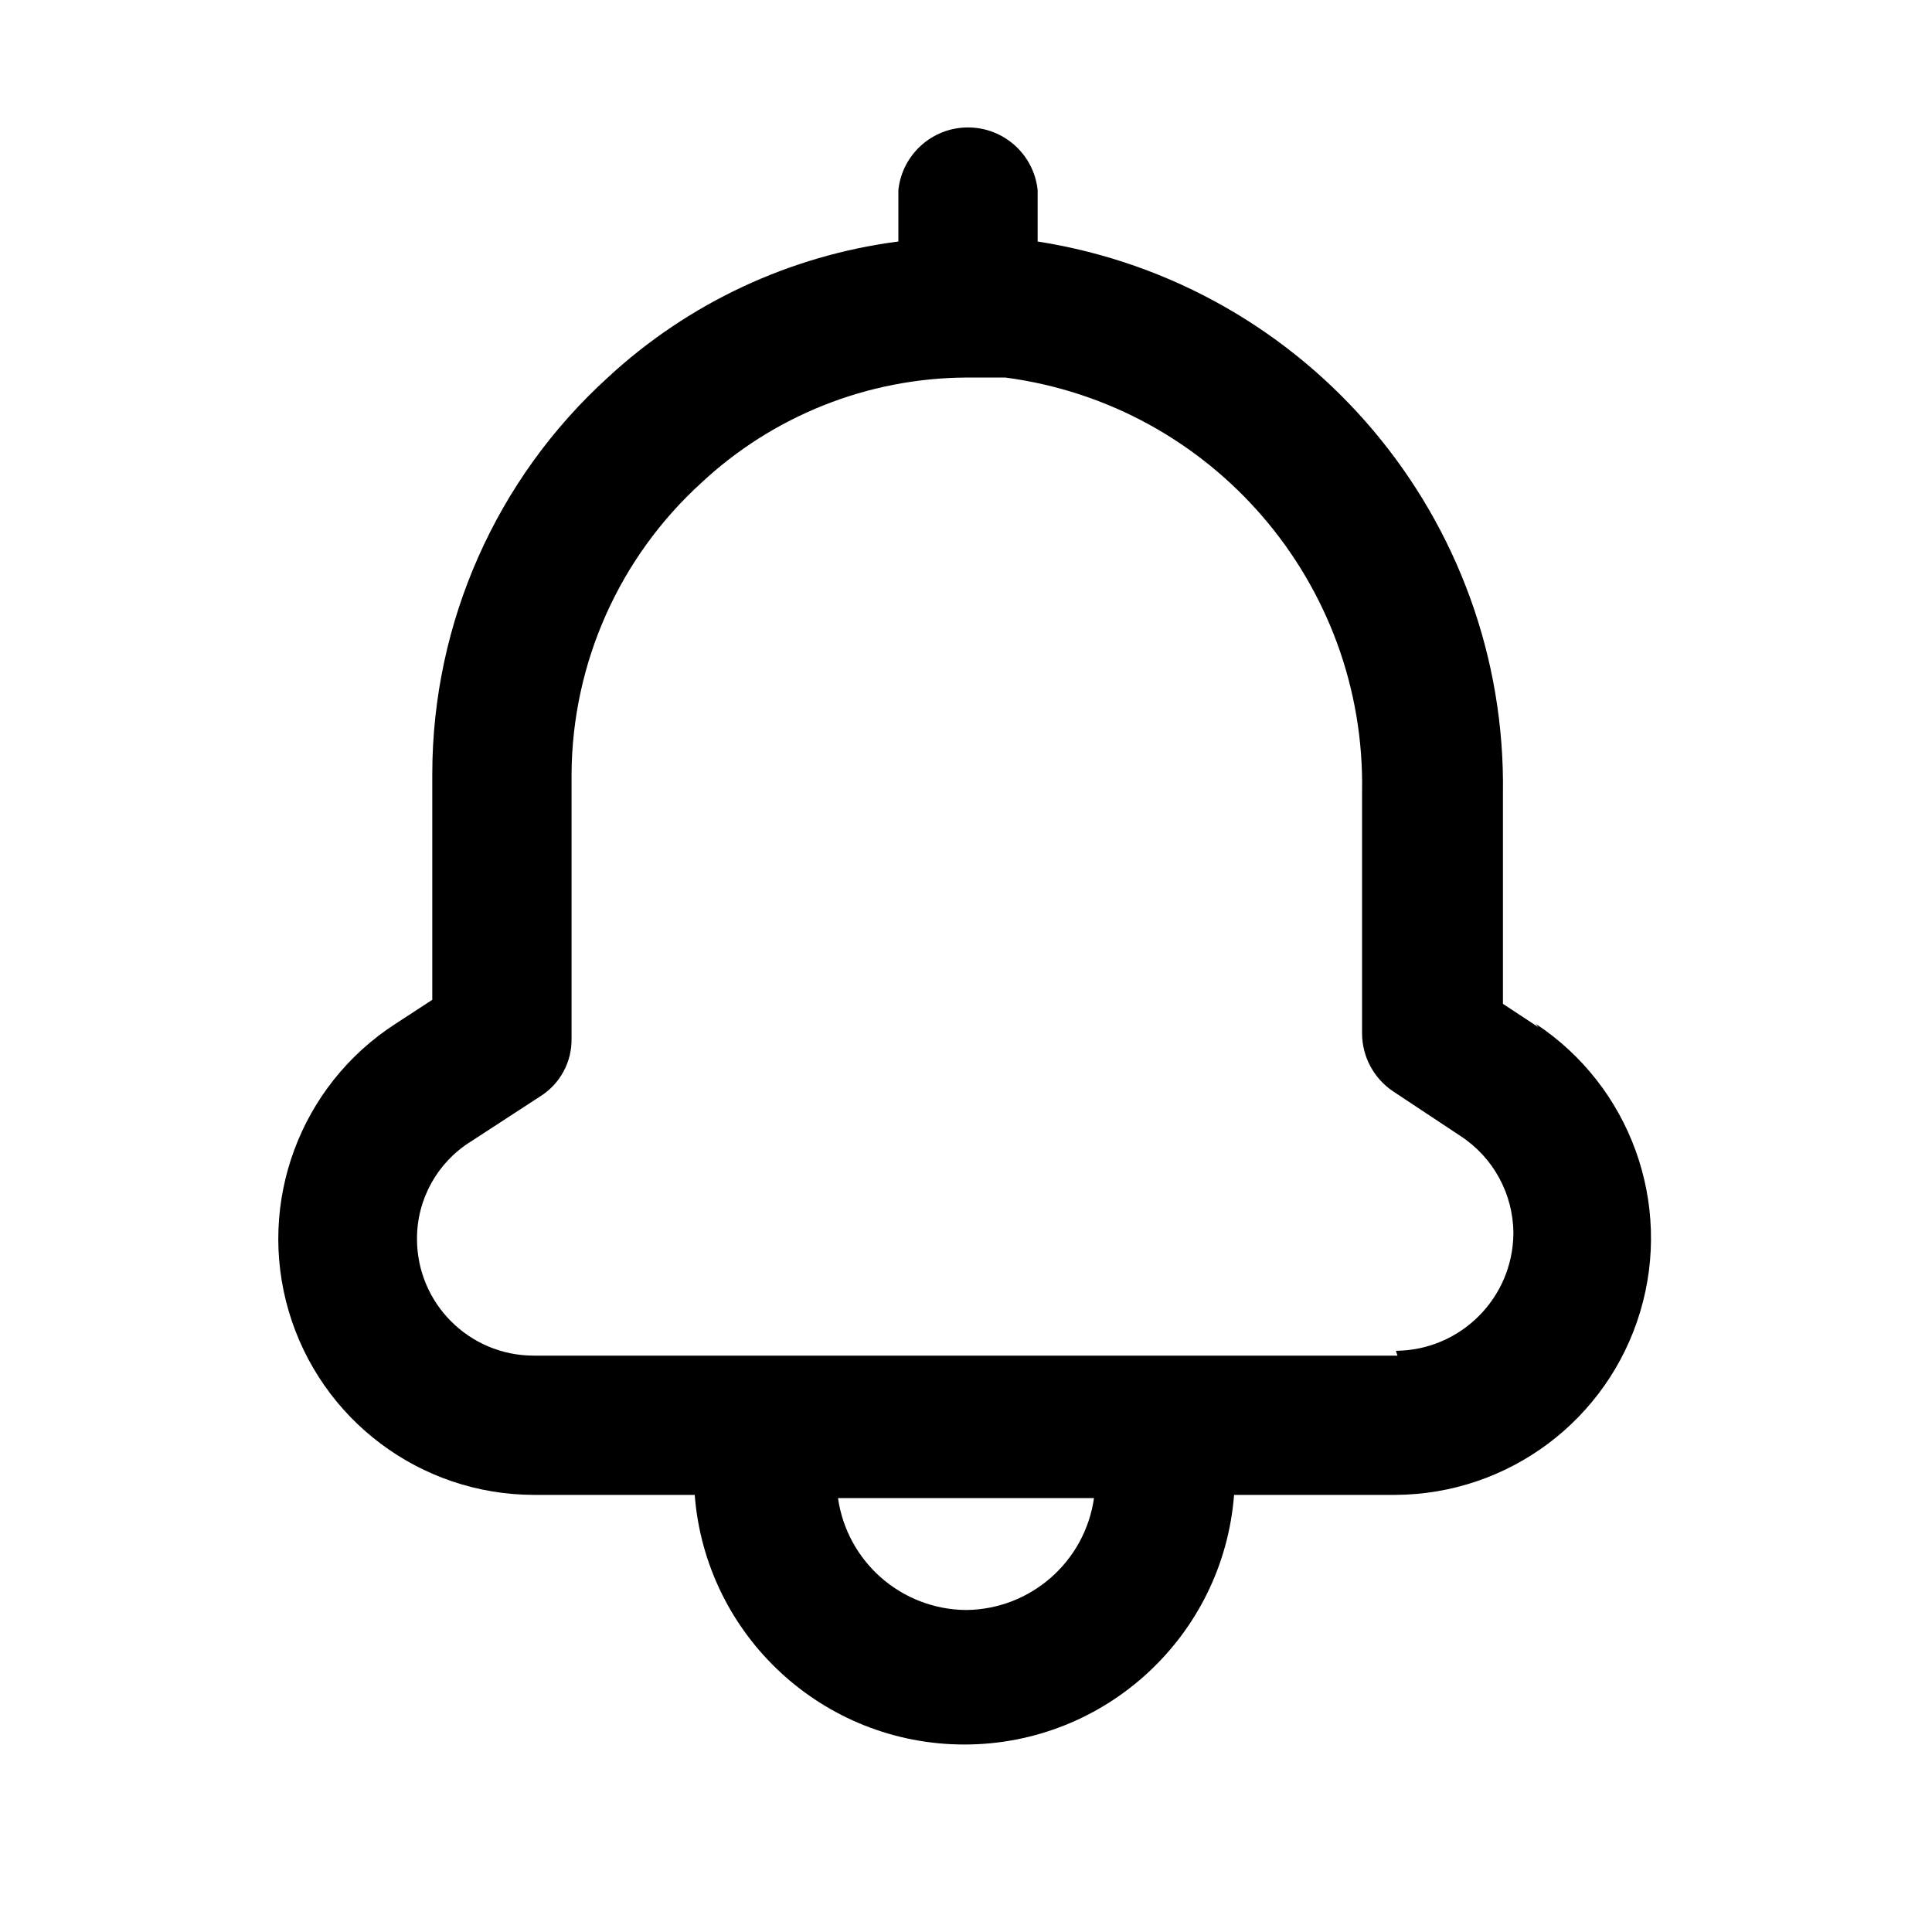
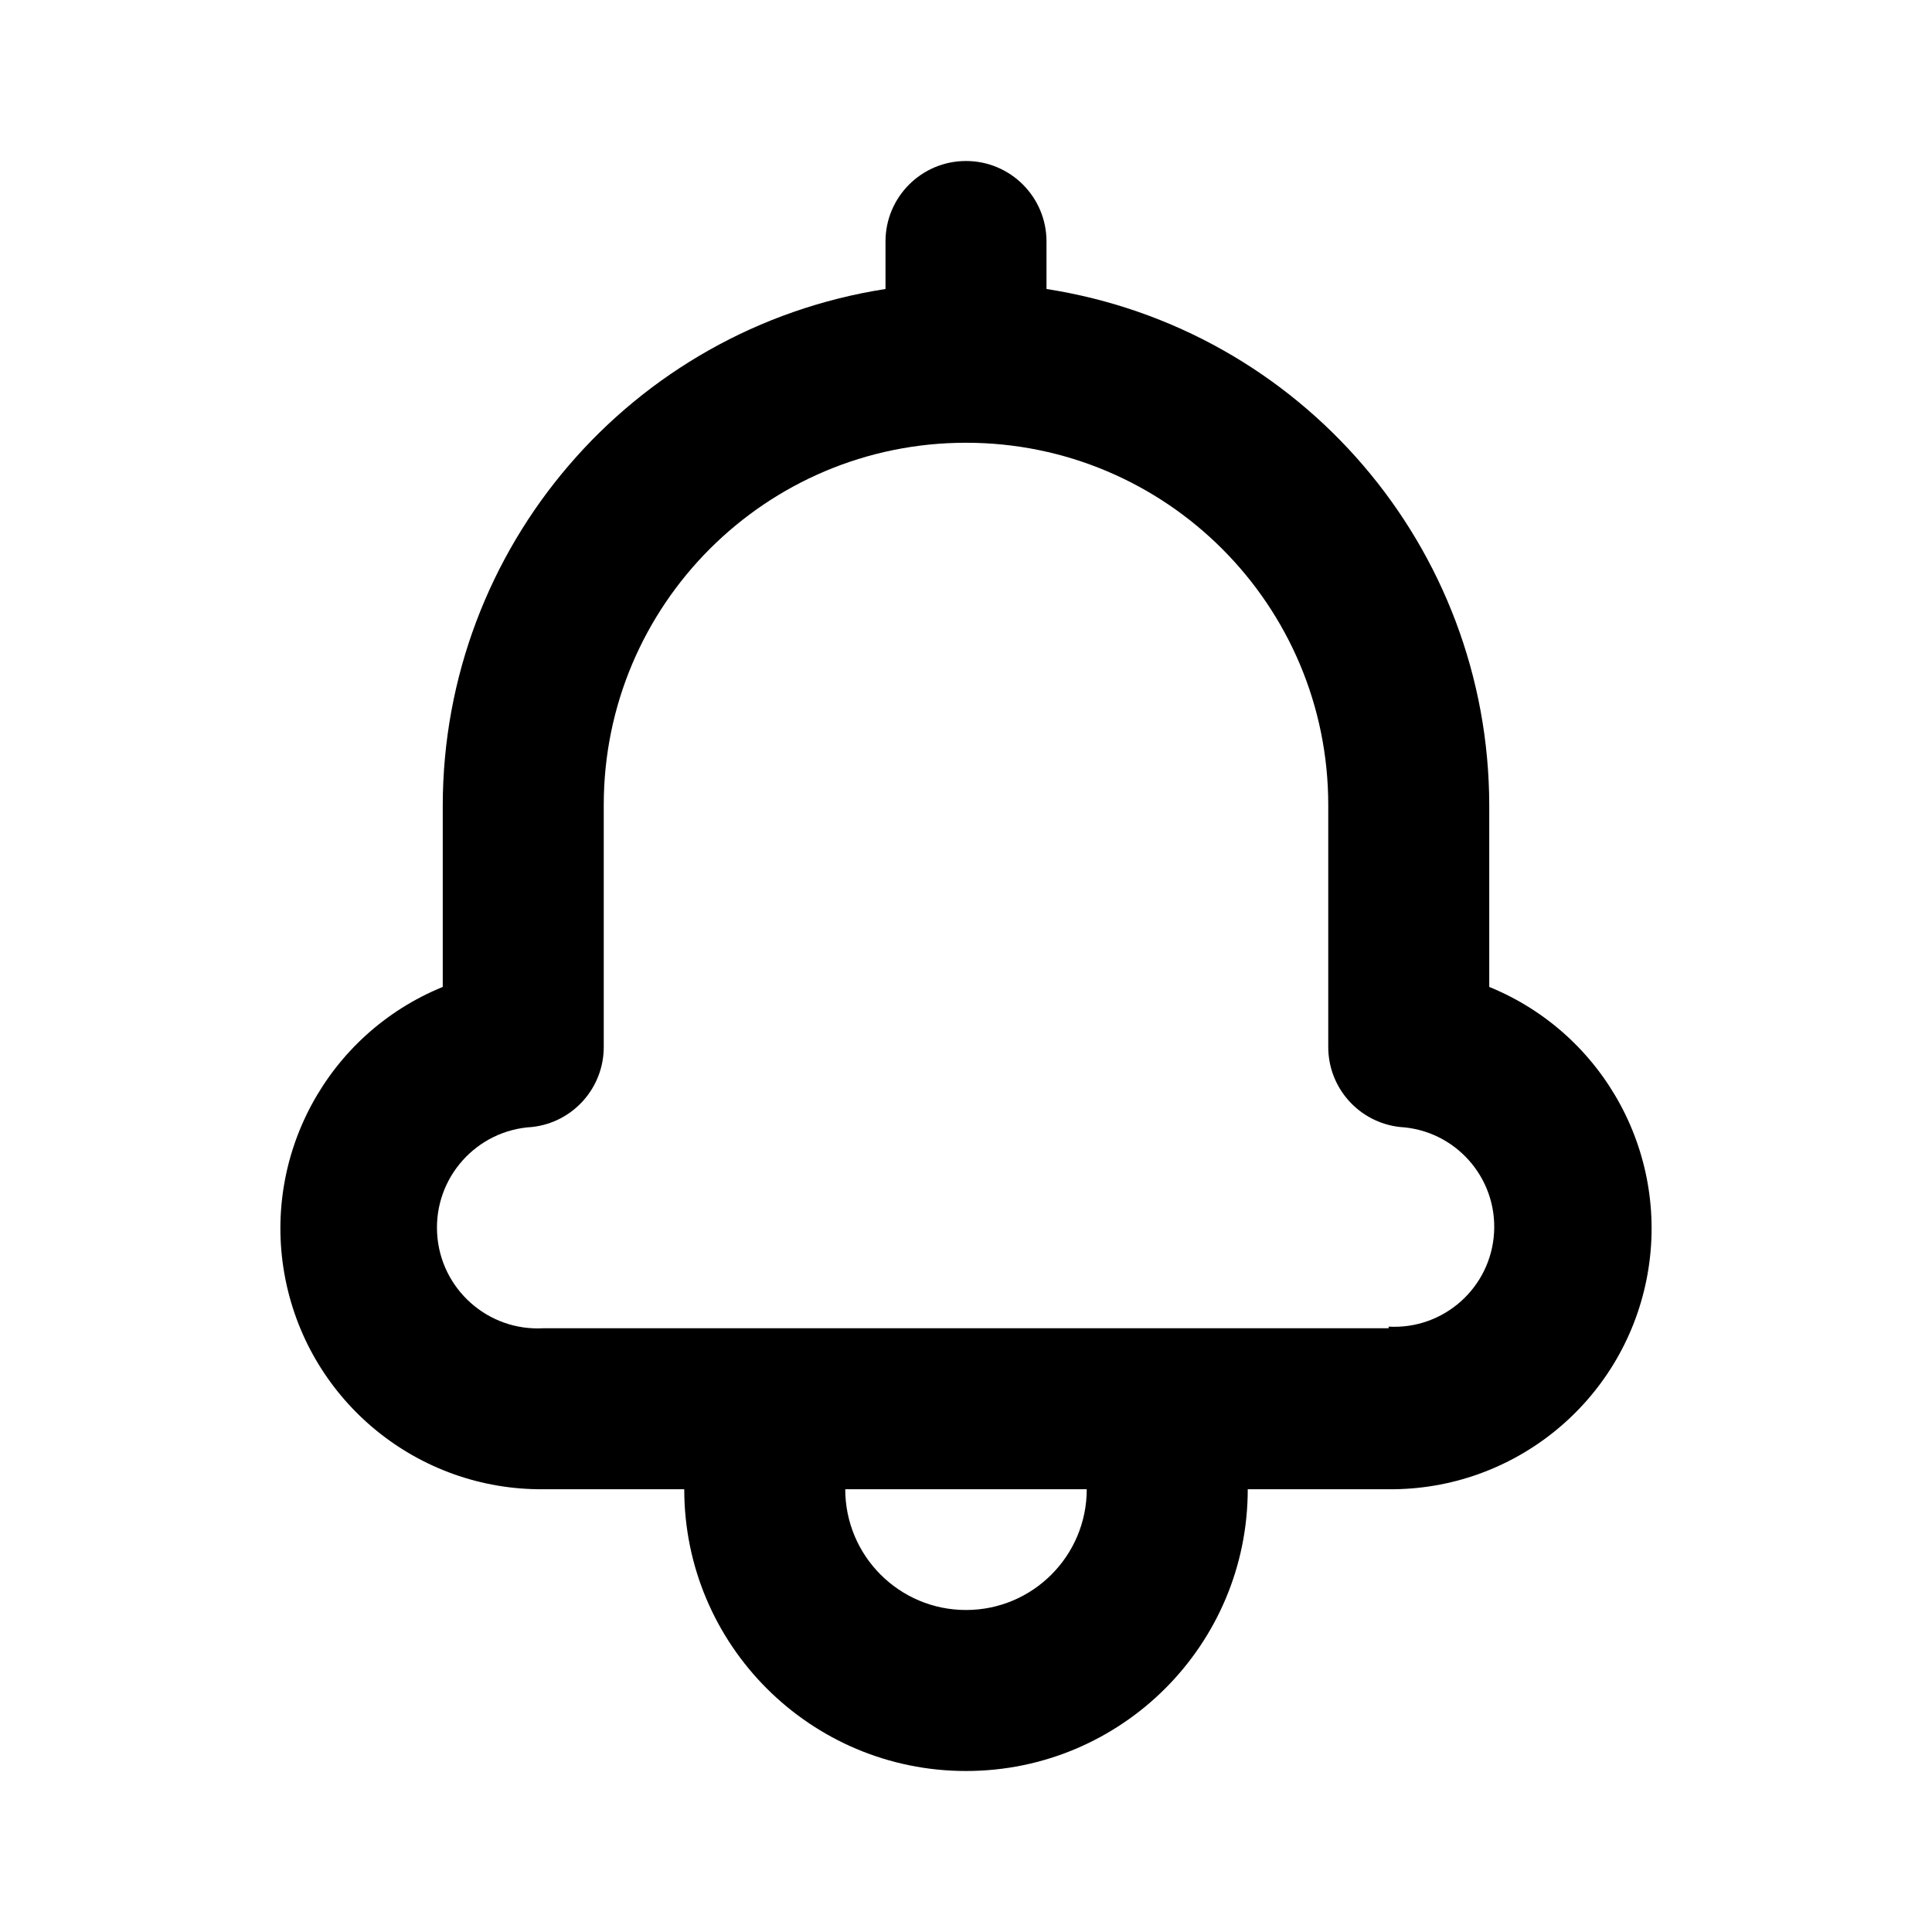
- <svg xmlns="http://www.w3.org/2000/svg" id="Layer_1" data-name="Layer 1" viewBox="0 0 24 24">
-   <path d="M17.36,16.84H6.63a1.45,1.45,0,0,1-1.45-1.45,1.42,1.42,0,0,1,.67-1.21l.86-.56a.83.83,0,0,0,.39-.72V9.61A4.93,4.93,0,0,1,8.71,6,4.86,4.86,0,0,1,12,4.69h0l.49,0a5.1,5.1,0,0,1,4.43,5.15v3a.87.87,0,0,0,.39.72l.83.55a1.45,1.45,0,0,1,.66,1.21,1.47,1.47,0,0,1-1.46,1.46M12,20a1.62,1.62,0,0,1-1.59-1.39h3.18A1.62,1.62,0,0,1,12,20m7.11-7.24-.44-.29V9.86A6.84,6.84,0,0,0,12.89,3V2.36a.87.87,0,0,0-1.73,0V3A6.55,6.55,0,0,0,7.55,4.69,6.66,6.66,0,0,0,5.37,9.61v2.81l-.46.3a3.18,3.18,0,0,0,1.72,5.85h2a3.36,3.36,0,0,0,6.7,0h2a3.19,3.19,0,0,0,1.75-5.85" style="fill-rule: evenodd" />
+ <svg xmlns="http://www.w3.org/2000/svg" viewBox="0 0 24 24">
+   <path d="M18.5,12.26V10A6.5,6.5,0,0,0,13,3.59V3a1,1,0,0,0-2,0v.59A6.5,6.5,0,0,0,5.5,10v2.26A3.24,3.24,0,0,0,6.75,18.5H8.5a3.5,3.5,0,0,0,7,0h1.75a3.24,3.24,0,0,0,1.25-6.24ZM12,20a1.5,1.5,0,0,1-1.5-1.5h3A1.5,1.5,0,0,1,12,20Zm5.25-3.5H6.75A1.24,1.24,0,0,1,6.61,14a1,1,0,0,0,.89-1V10a4.5,4.5,0,0,1,9,0v3a1,1,0,0,0,.89,1,1.24,1.24,0,0,1-.14,2.48Z" />
</svg>
